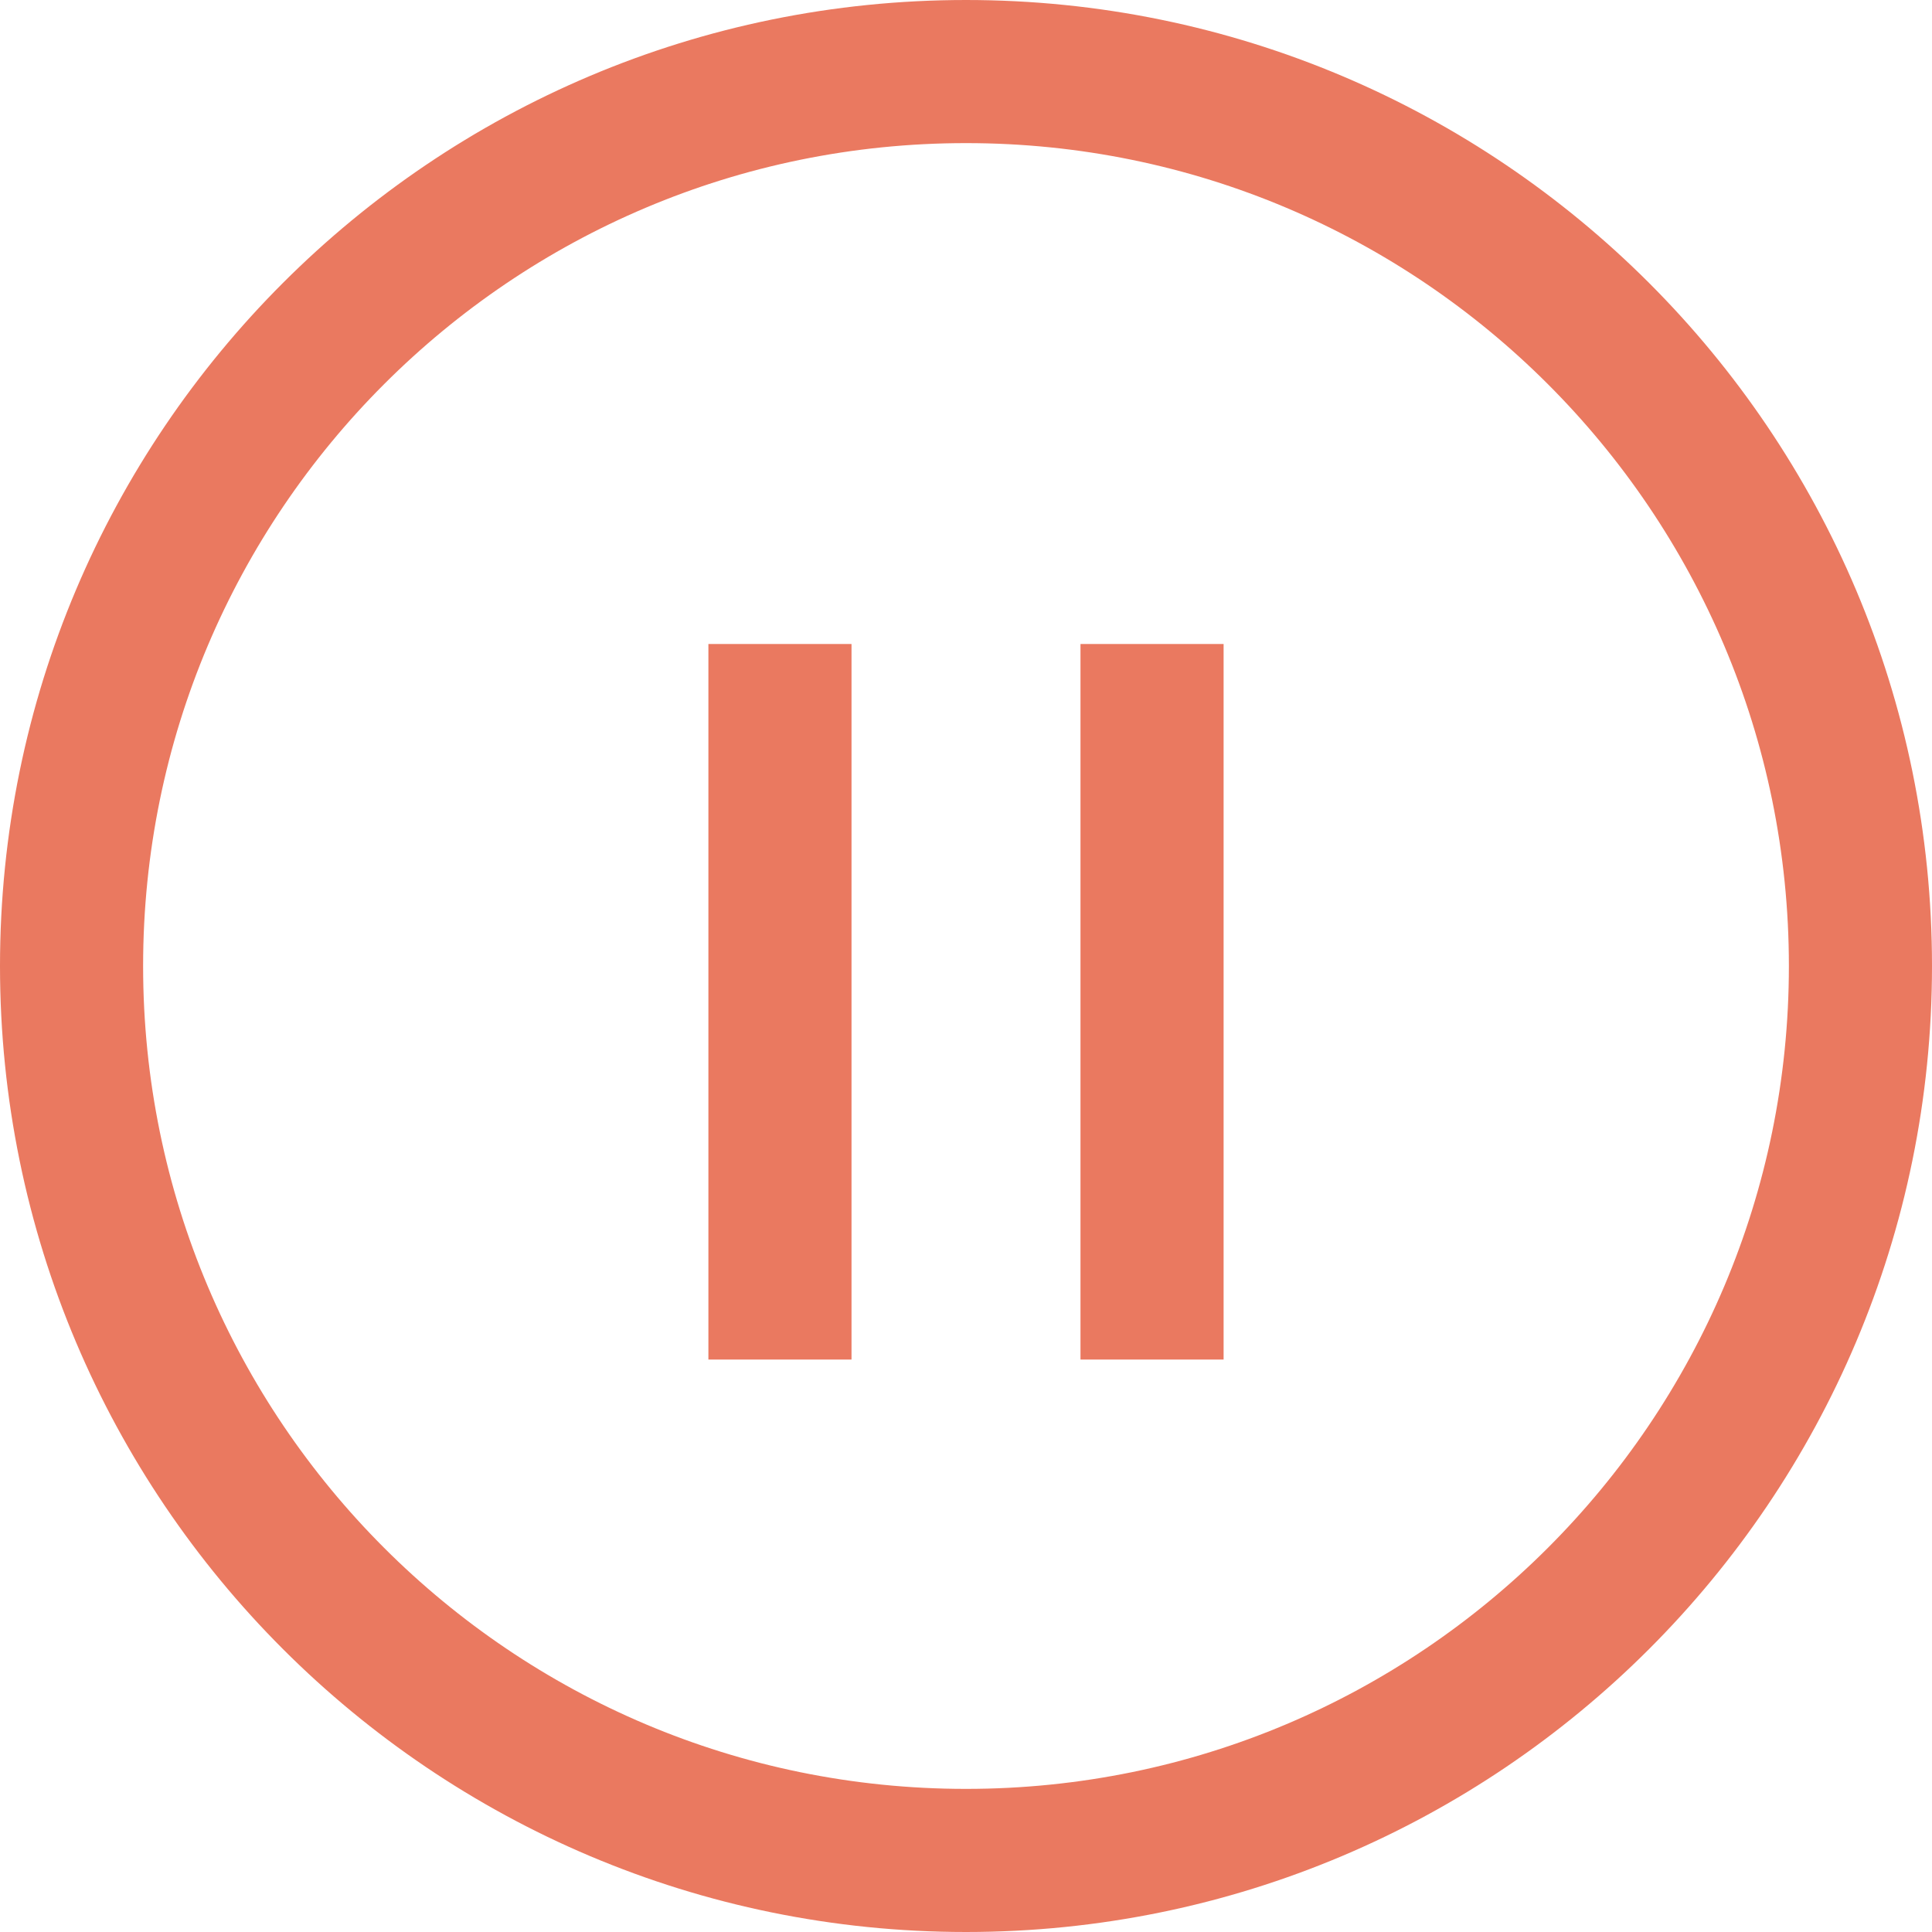
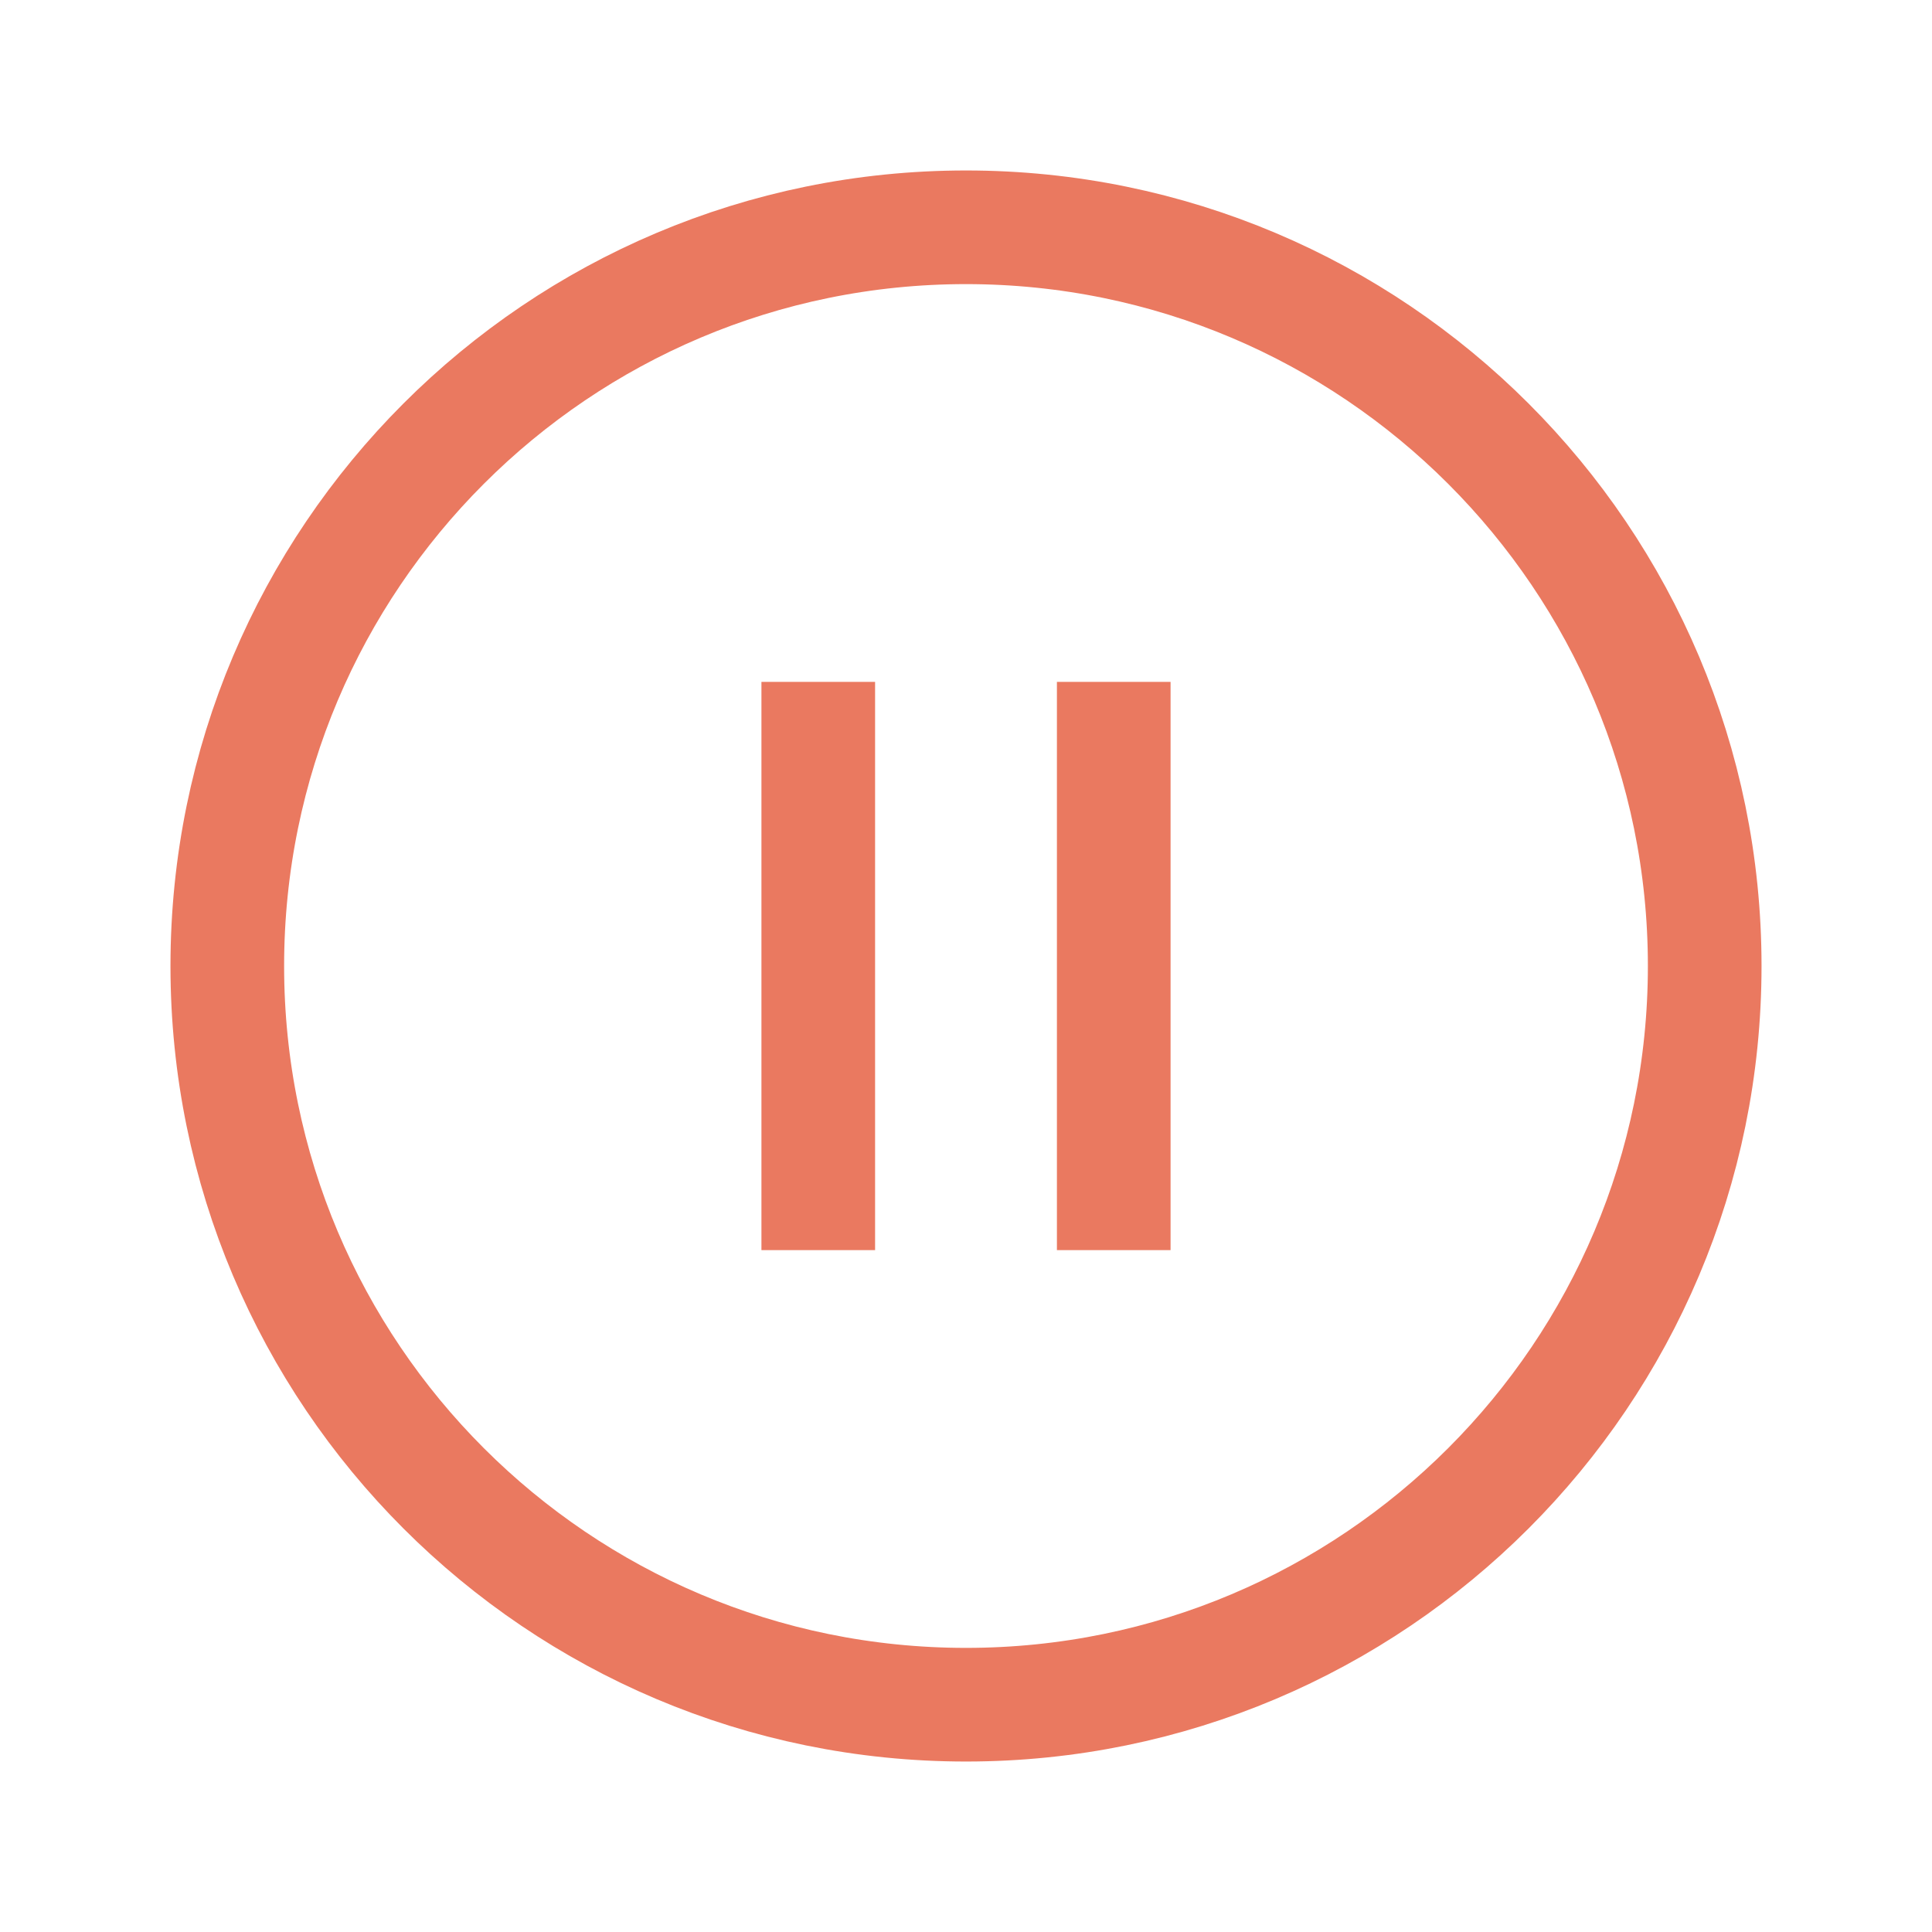
- <svg xmlns="http://www.w3.org/2000/svg" version="1.1" id="Layer_1" x="0" y="0" viewBox="0 0 27 27" xml:space="preserve">
+ <svg xmlns="http://www.w3.org/2000/svg" version="1.1" id="Layer_1" x="0" y="0" viewBox="0 0 34 34" xml:space="preserve" width="34">
  <style>.st0{fill:none;stroke:#ea7960;stroke-width:2}</style>
-   <circle id="Oval" class="st0" cx="13.5" cy="13.5" r="12.5" />
-   <path class="st0" d="M10.9 9v10M16.1 9v10" />
+   <circle id="Oval" class="st0" cx="17" cy="17" r="13" />
+   <path class="st0" d="M14.4 12v10M19.6 12v10" />
</svg>
